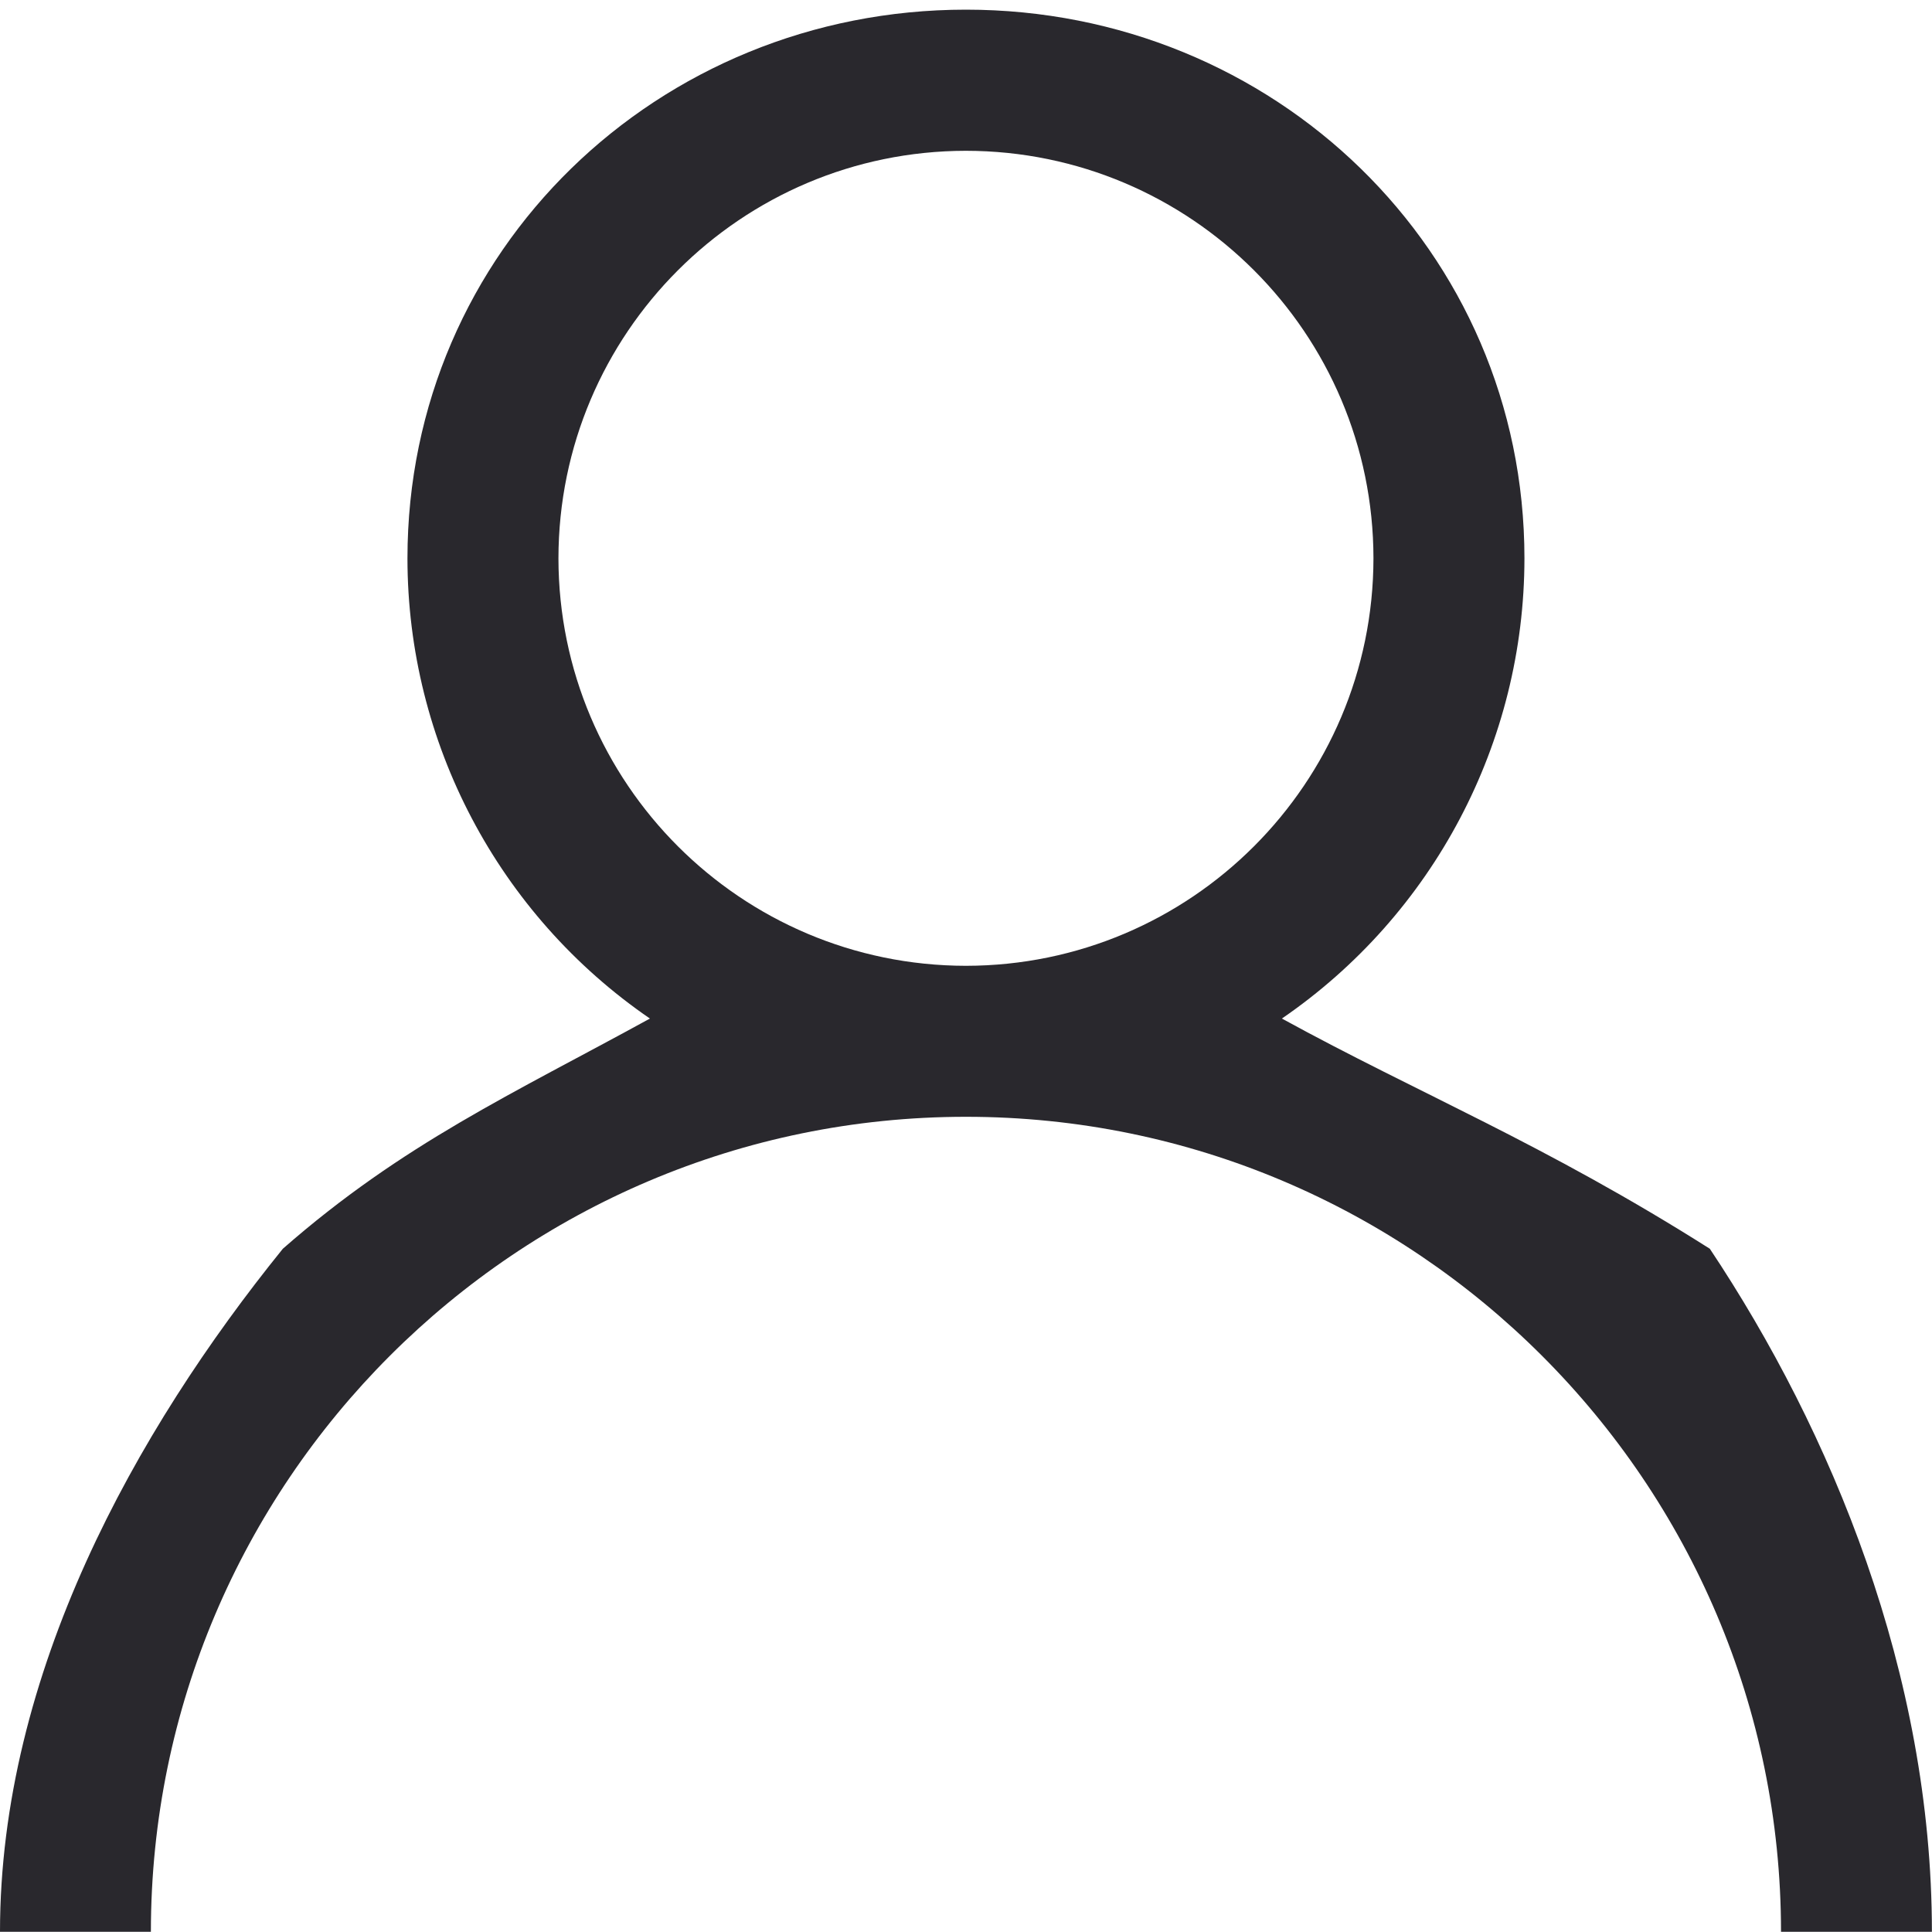
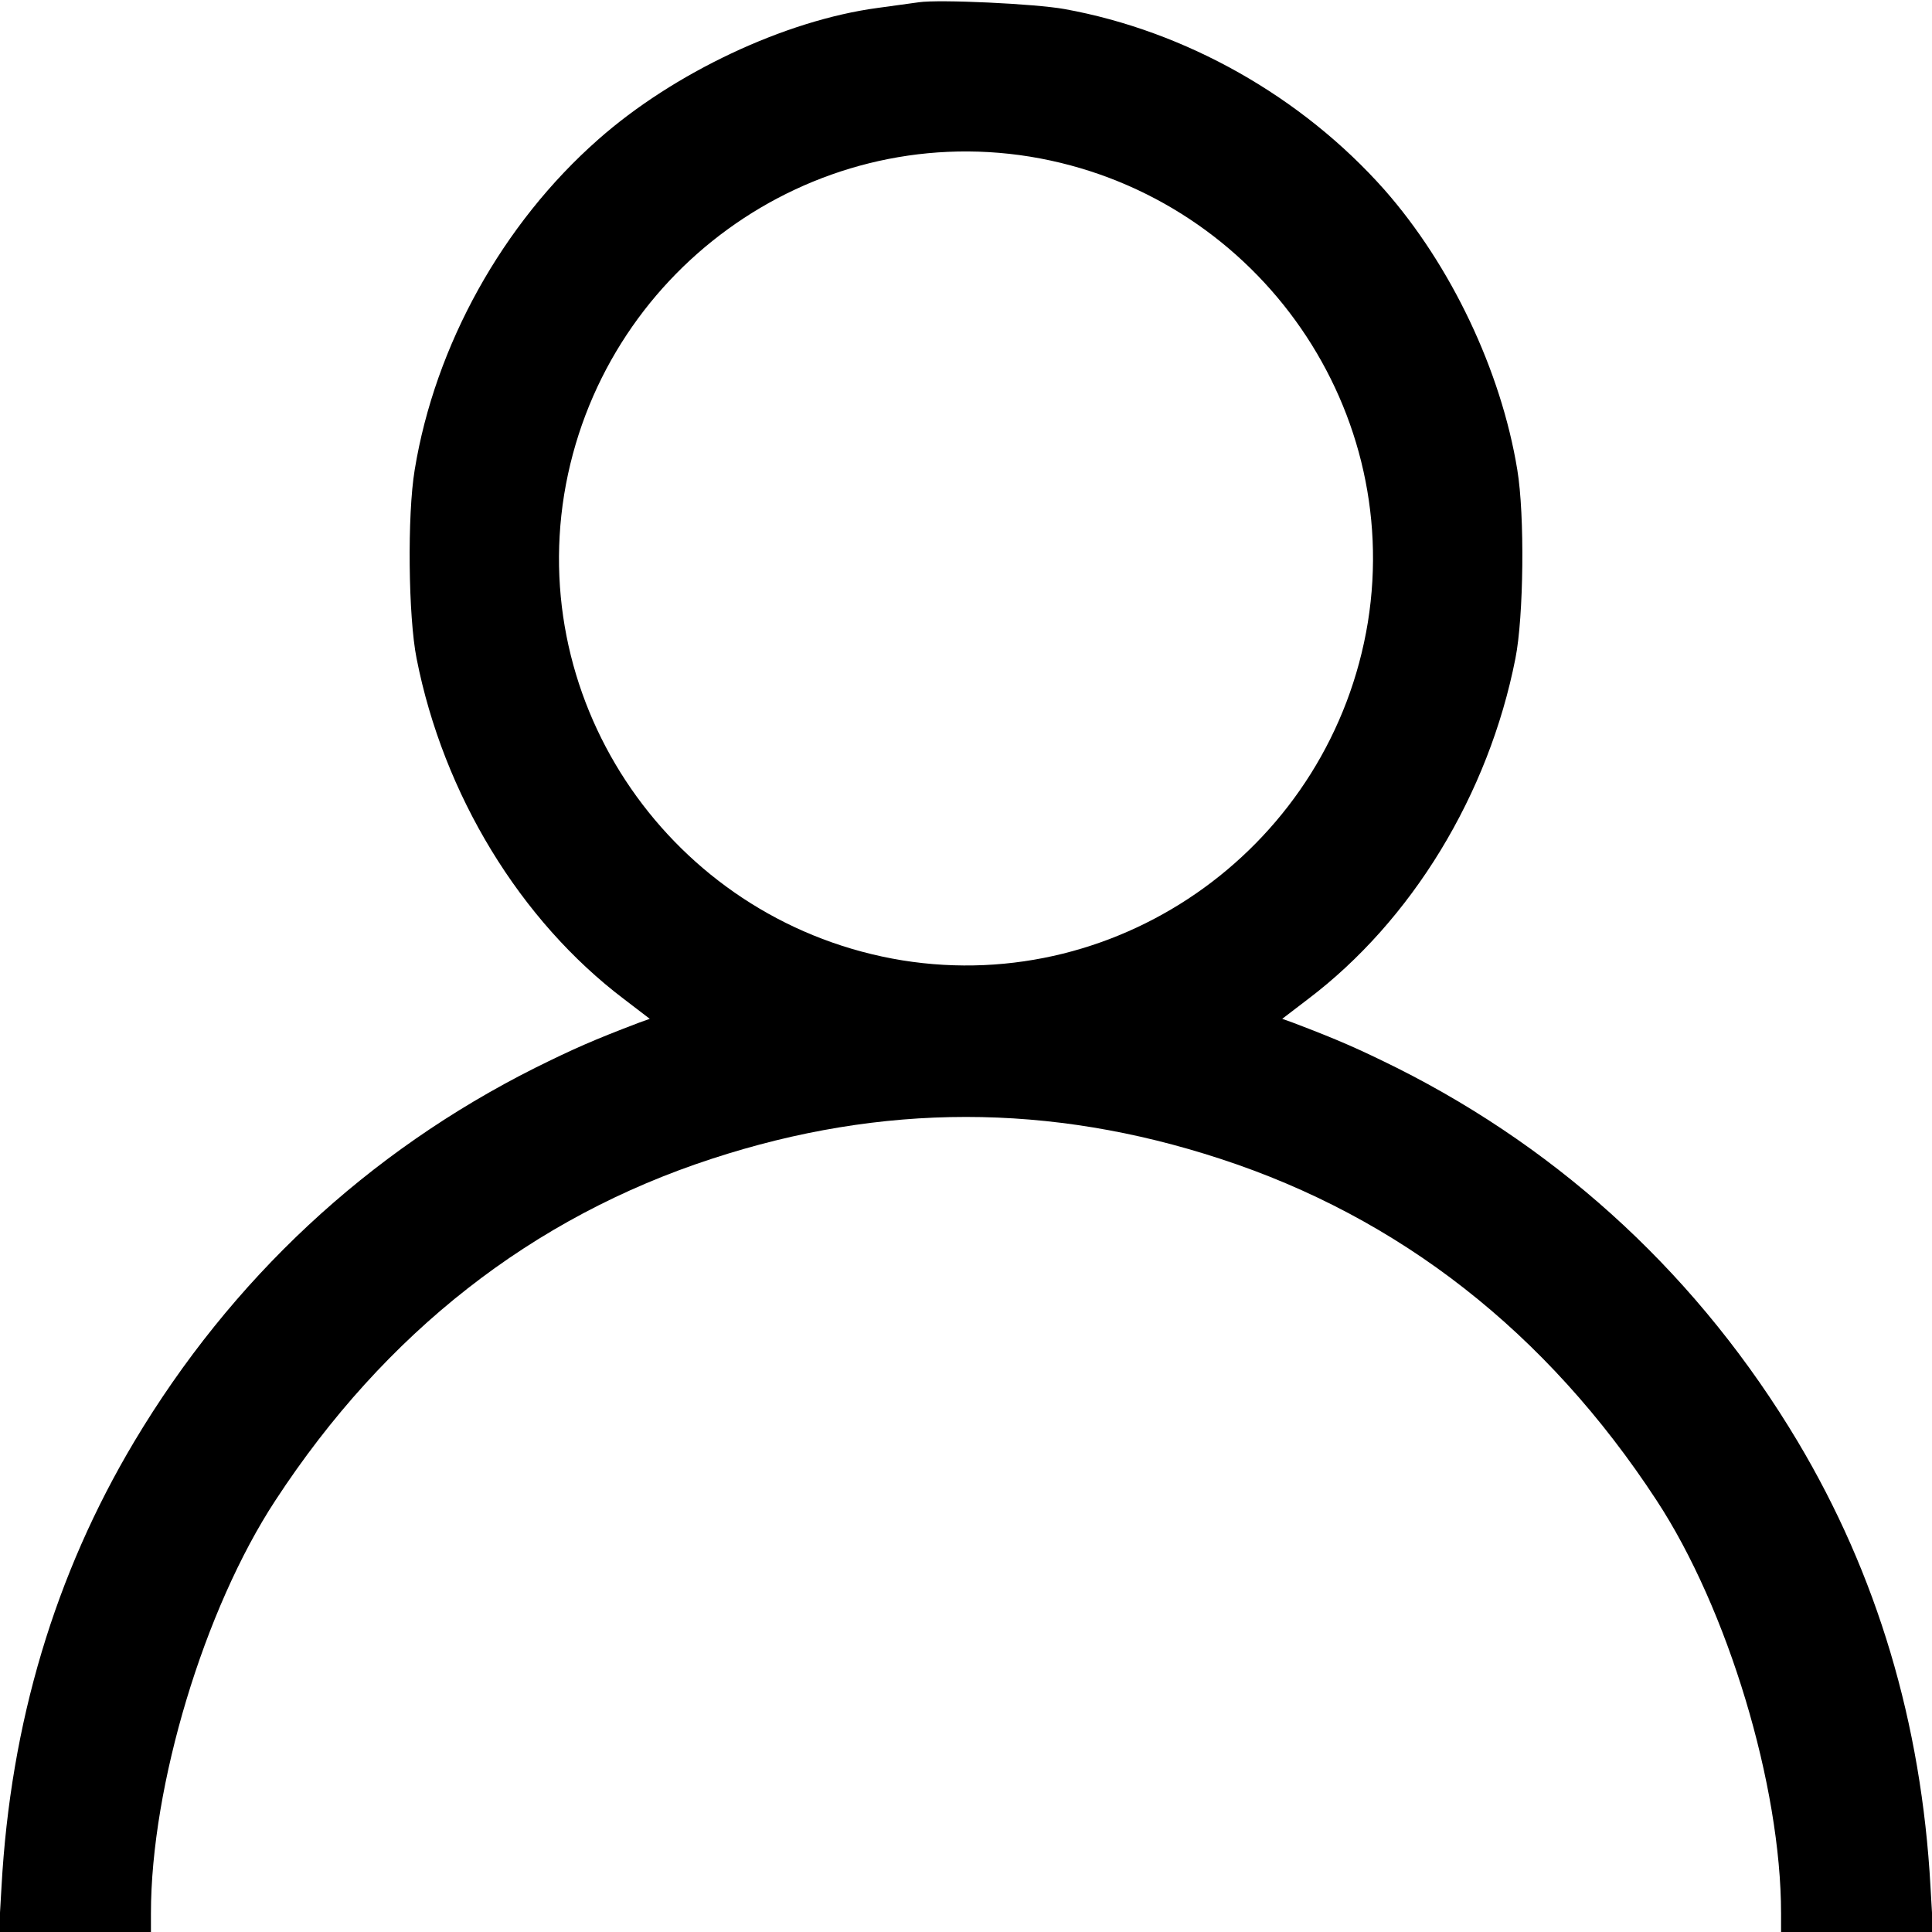
- <svg xmlns="http://www.w3.org/2000/svg" width="20" height="20">
-   <path fill-rule="evenodd" fill="#29282D" d="M17.7 12.927c-1.719-1.089-3.015-1.607-4.43-2.383a5.781 5.781 0 0 0 2.511-4.764c0-3.189-2.594-5.68-5.782-5.68-3.187 0-5.781 2.491-5.781 5.68a5.78 5.78 0 0 0 2.51 4.764c-1.414.776-2.558 1.294-3.8 2.383C1.4 14.816 0 17.327 0 19.998h1.562c0-4.652 3.785-8.437 8.437-8.437 4.653 0 8.438 3.785 8.438 8.437h1.562c0-2.671-1.04-5.182-2.299-7.071zM5.781 5.78a4.223 4.223 0 0 1 4.218-4.219 4.223 4.223 0 0 1 4.219 4.219 4.223 4.223 0 0 1-4.219 4.218A4.223 4.223 0 0 1 5.781 5.78z" />
+ <svg xmlns="http://www.w3.org/2000/svg" version="1.0" width="512pt" height="512pt" viewBox="0 0 512 512" preserveAspectRatio="xMidYMid meet">
+   <g transform="translate(0,512) scale(0.1,-0.1)" fill="#000000" stroke="none">
+     <path d="M2435 5114 c-16 -2 -65 -9 -109 -15 -246 -33 -541 -172 -741 -349 -253 -223 -432 -545 -486 -875 -20 -120 -17 -390 5 -500 71 -361 275 -695 550 -903 l68 -52 -28 -10 c-121 -46 -173 -69 -276 -120 -444 -223 -805 -560 -1062 -990 -210 -352 -328 -745 -352 -1180 l-7 -120 201 0 202 0 0 49 c0 339 141 807 330 1095 291 445 681 750 1156 905 452 148 896 148 1348 0 475 -155 865 -460 1156 -905 189 -288 330 -756 330 -1095 l0 -49 202 0 201 0 -7 120 c-24 435 -142 828 -352 1180 -257 430 -618 767 -1062 990 -103 51 -155 74 -276 120 l-28 10 68 52 c275 208 479 542 550 903 22 110 25 380 5 500 -43 263 -176 542 -352 742 -219 247 -527 421 -848 479 -77 14 -332 26 -386 18z m294 -409 c588 -96 990 -650 896 -1234 -96 -588 -650 -990 -1234 -896 -588 96 -990 650 -896 1234 96 588 650 990 1234 896z" />
+   </g>
</svg>
